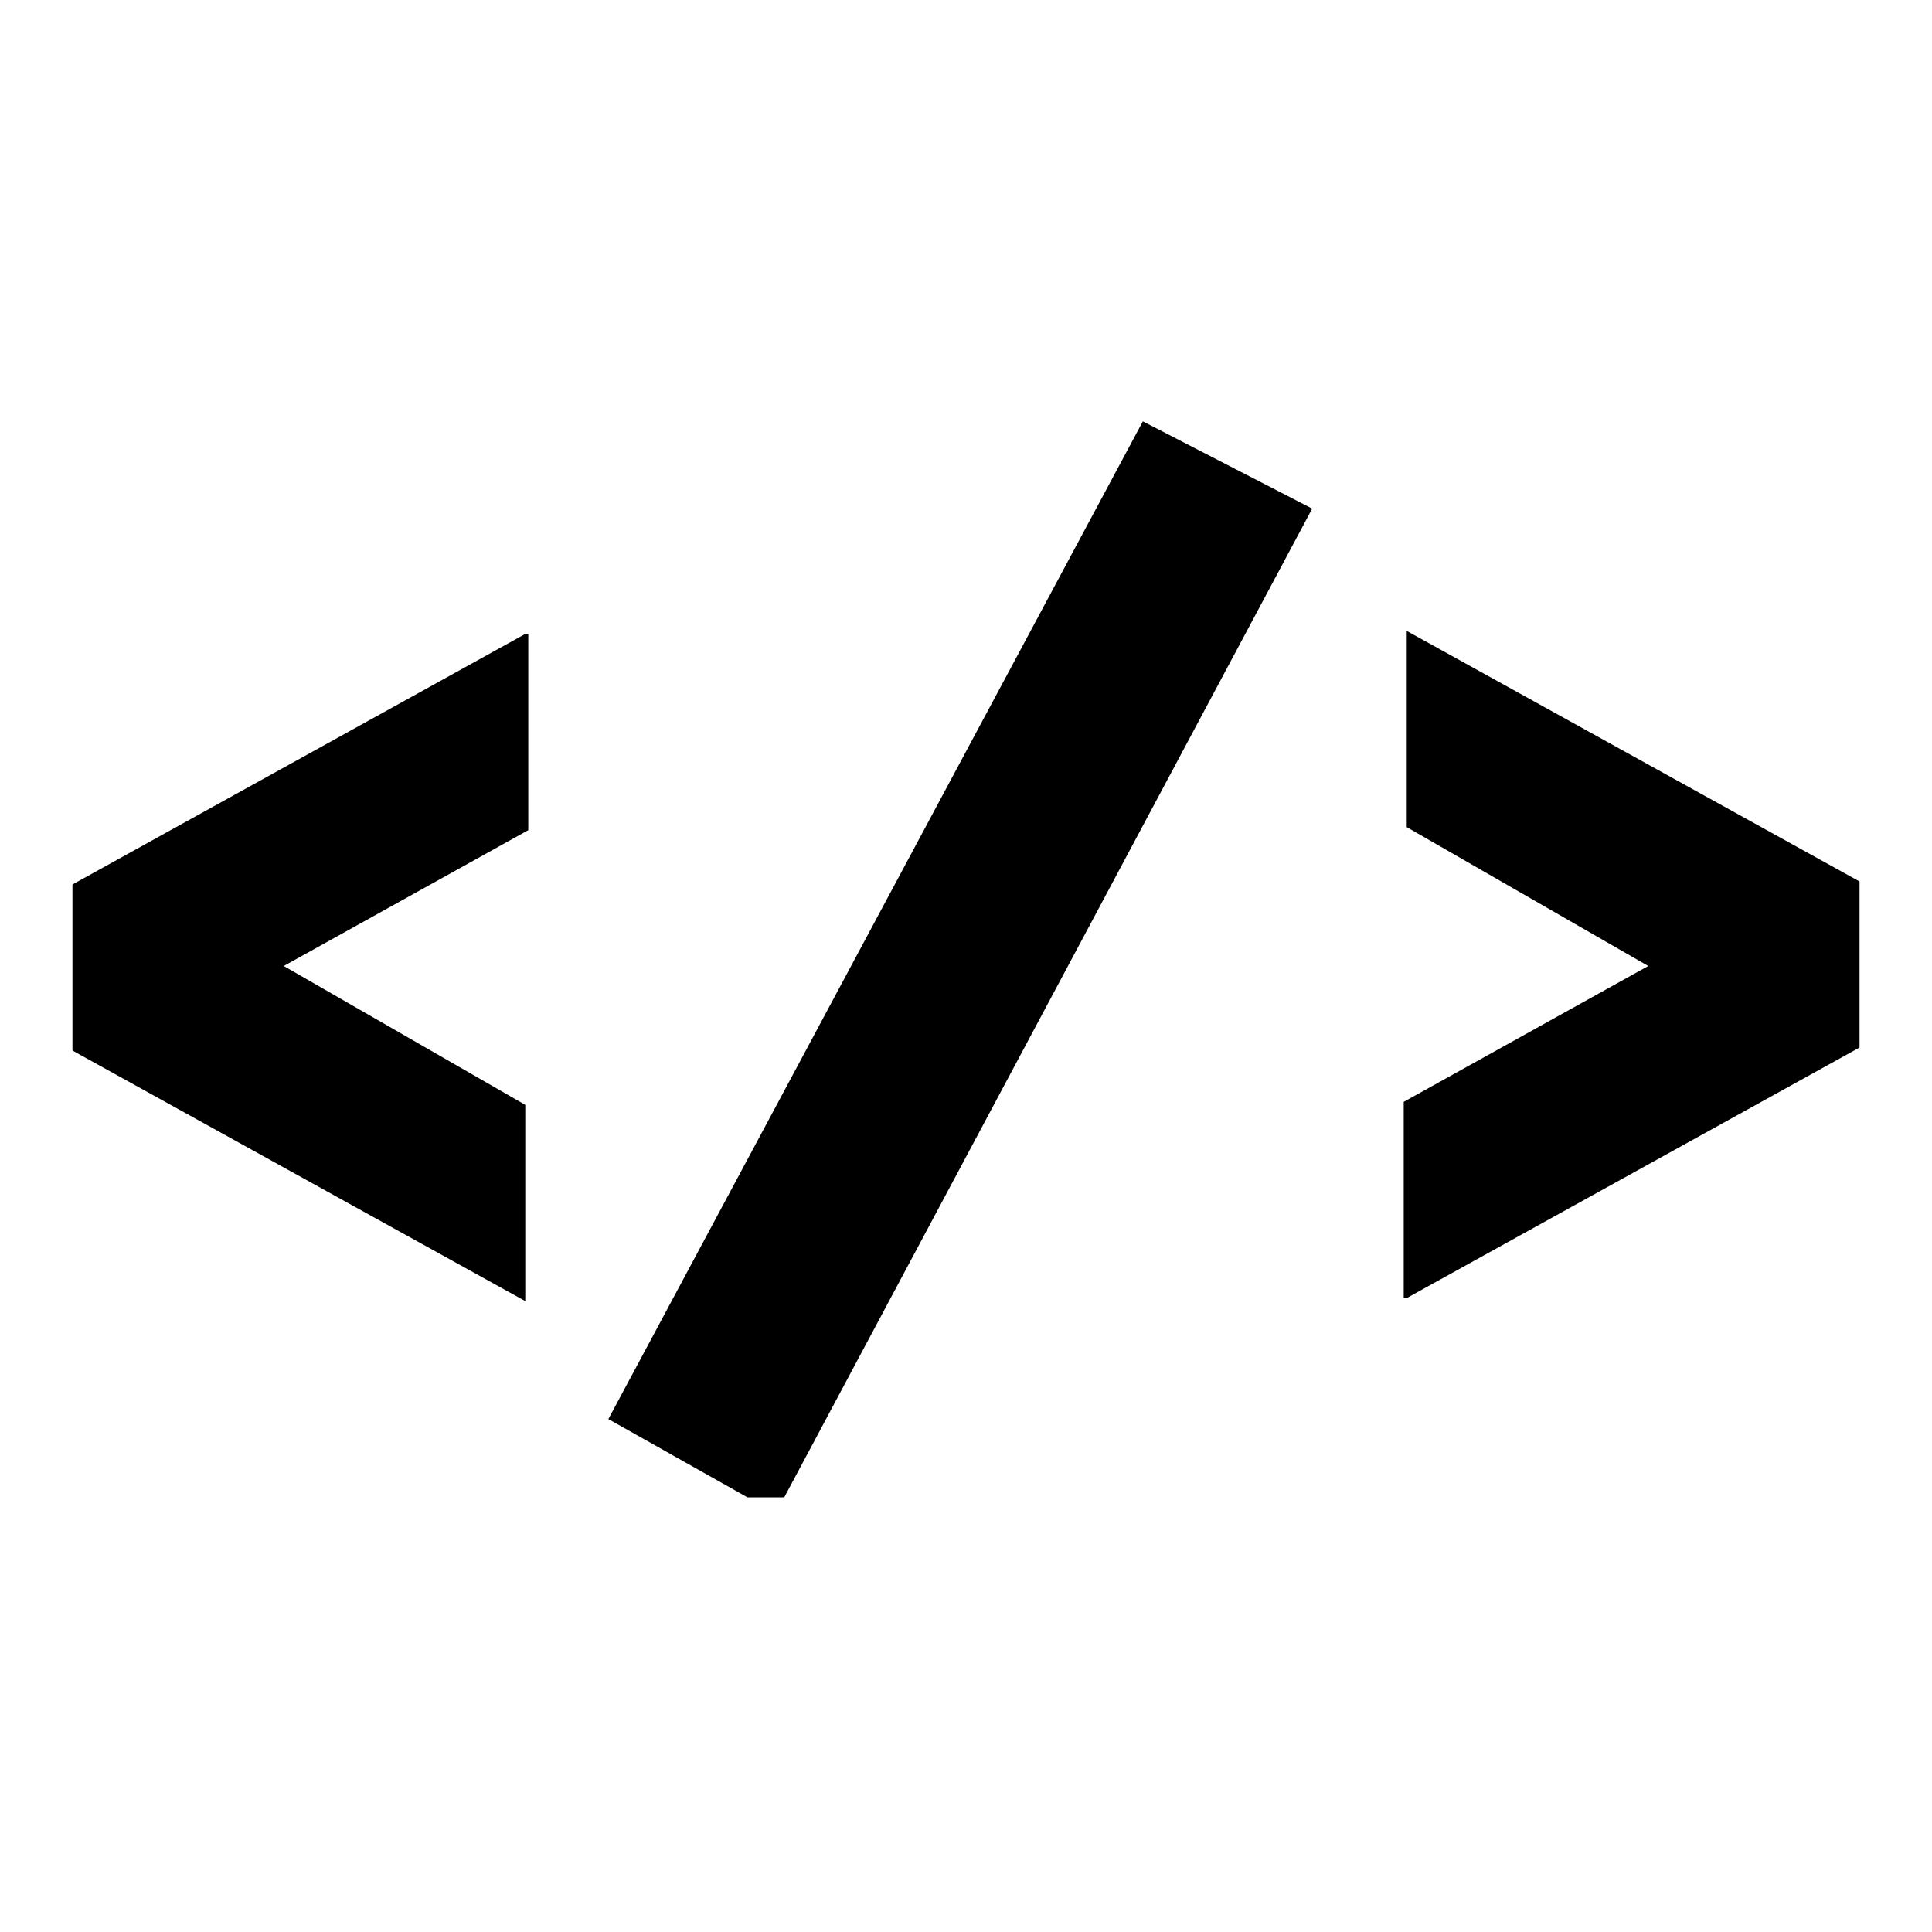
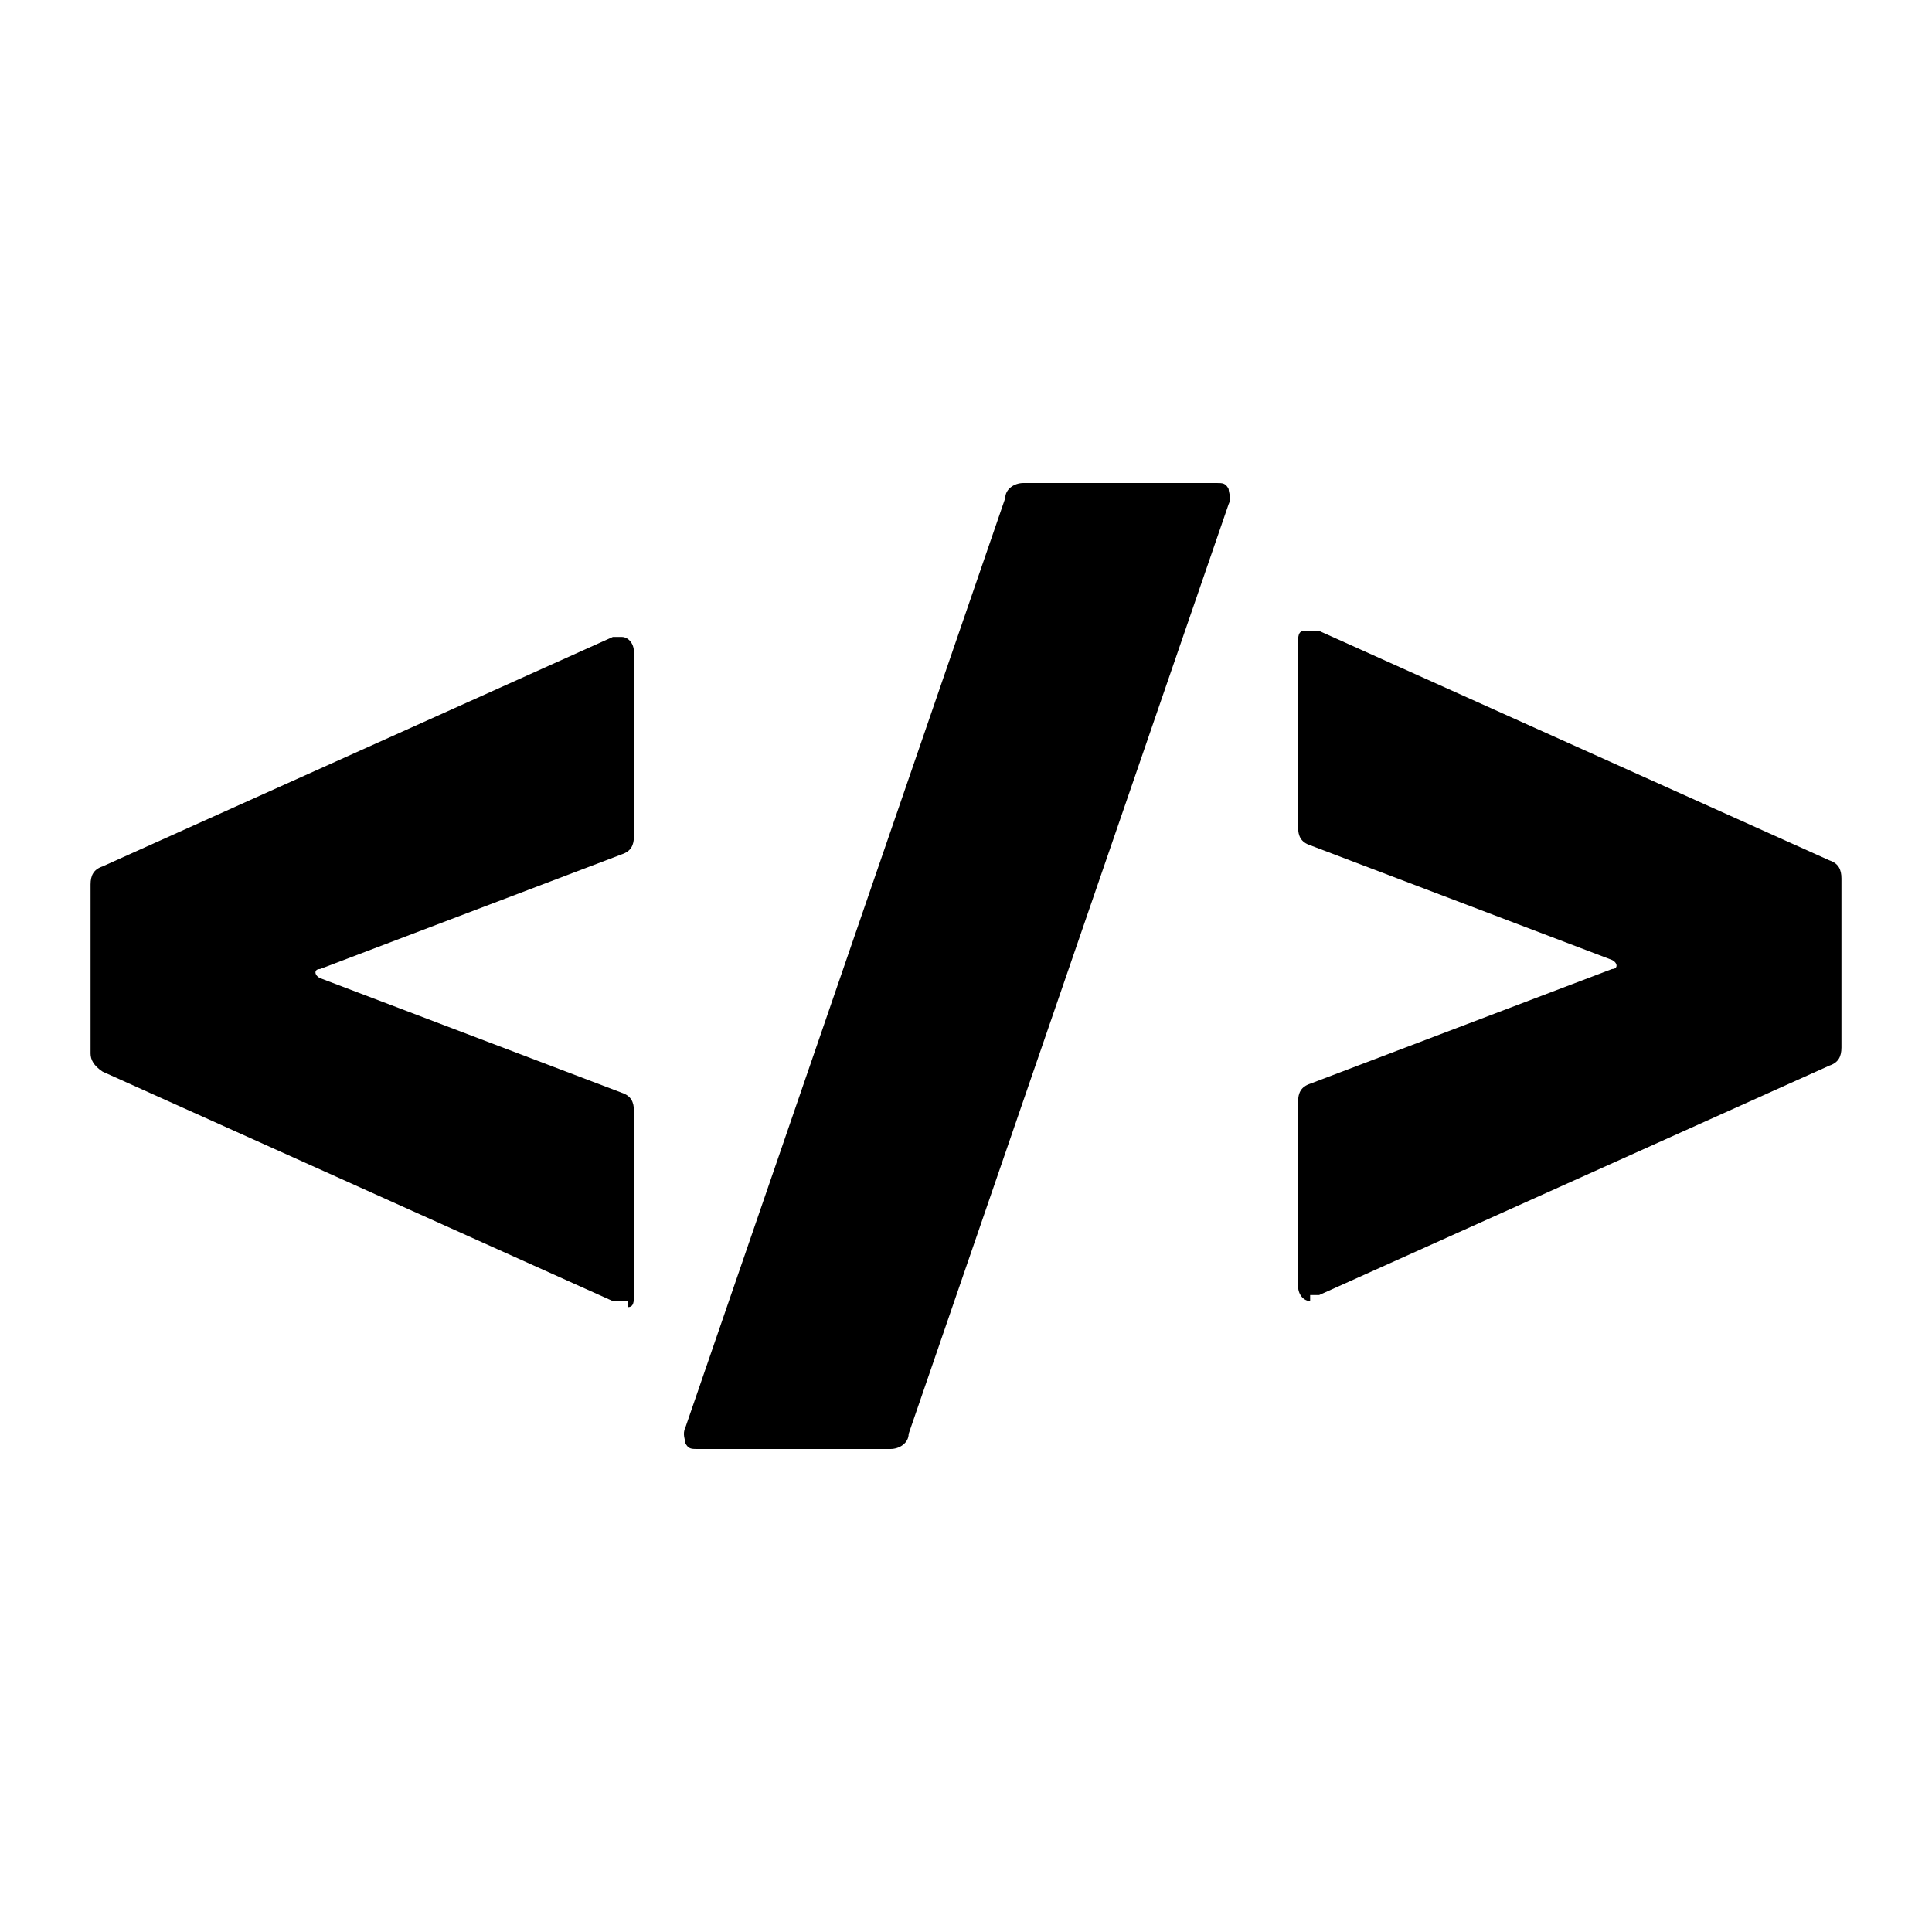
<svg xmlns="http://www.w3.org/2000/svg" id="Livello_1" version="1.1" viewBox="0 0 64 64">
-   <defs>
-     <style>
-       .st0 {
-         stroke: #000;
-         stroke-miterlimit: 10;
-         stroke-width: 2.6px;
-       }
-     </style>
-   </defs>
-   <path d="M17.5,21v6.5l-8.1,4.5,8,4.6v6.5l-15-8.3v-5.5l15-8.3Z" />
-   <path class="st0" d="M25.1,48.3l-3.2-1.8,16.5-30.8,3.3,1.7-16.5,30.9Z" />
-   <path d="M46.5,43v-6.5l8.1-4.5-8-4.6v-6.5l15,8.3v5.5l-15,8.3Z" />
+   <path d="M20.8,43.1c-.1,0-.3,0-.5,0l-16.9-7.6c-.3-.2-.4-.4-.4-.6v-5.6c0-.3.1-.5.4-.6l16.9-7.6c.1,0,.2,0,.3,0,.2,0,.4.2.4.5v6.1c0,.3-.1.5-.4.6l-10,3.8c-.2,0-.2.2,0,.3l10,3.8c.3.1.4.3.4.6v6.1c0,.2,0,.4-.2.4Z" />
+   <path d="M22.7,47.8c0-.1-.1-.3,0-.5l10.6-30.8c0-.3.3-.5.6-.5h6.4c.2,0,.3,0,.4.2,0,.1.1.3,0,.5l-10.6,30.8c0,.3-.3.5-.6.5h-6.4c-.2,0-.3,0-.4-.2Z" />
+   <path d="M43.4,43.1c-.2,0-.4-.2-.4-.5v-6.1c0-.3.1-.5.4-.6l10-3.8c.2,0,.2-.2,0-.3l-10-3.8c-.3-.1-.4-.3-.4-.6v-6.1c0-.2,0-.4.2-.4.1,0,.3,0,.5,0l16.9,7.6c.3.1.4.3.4.6v5.6c0,.3-.1.5-.4.6l-16.9,7.6c-.1,0-.2,0-.3,0Z" />
</svg>
